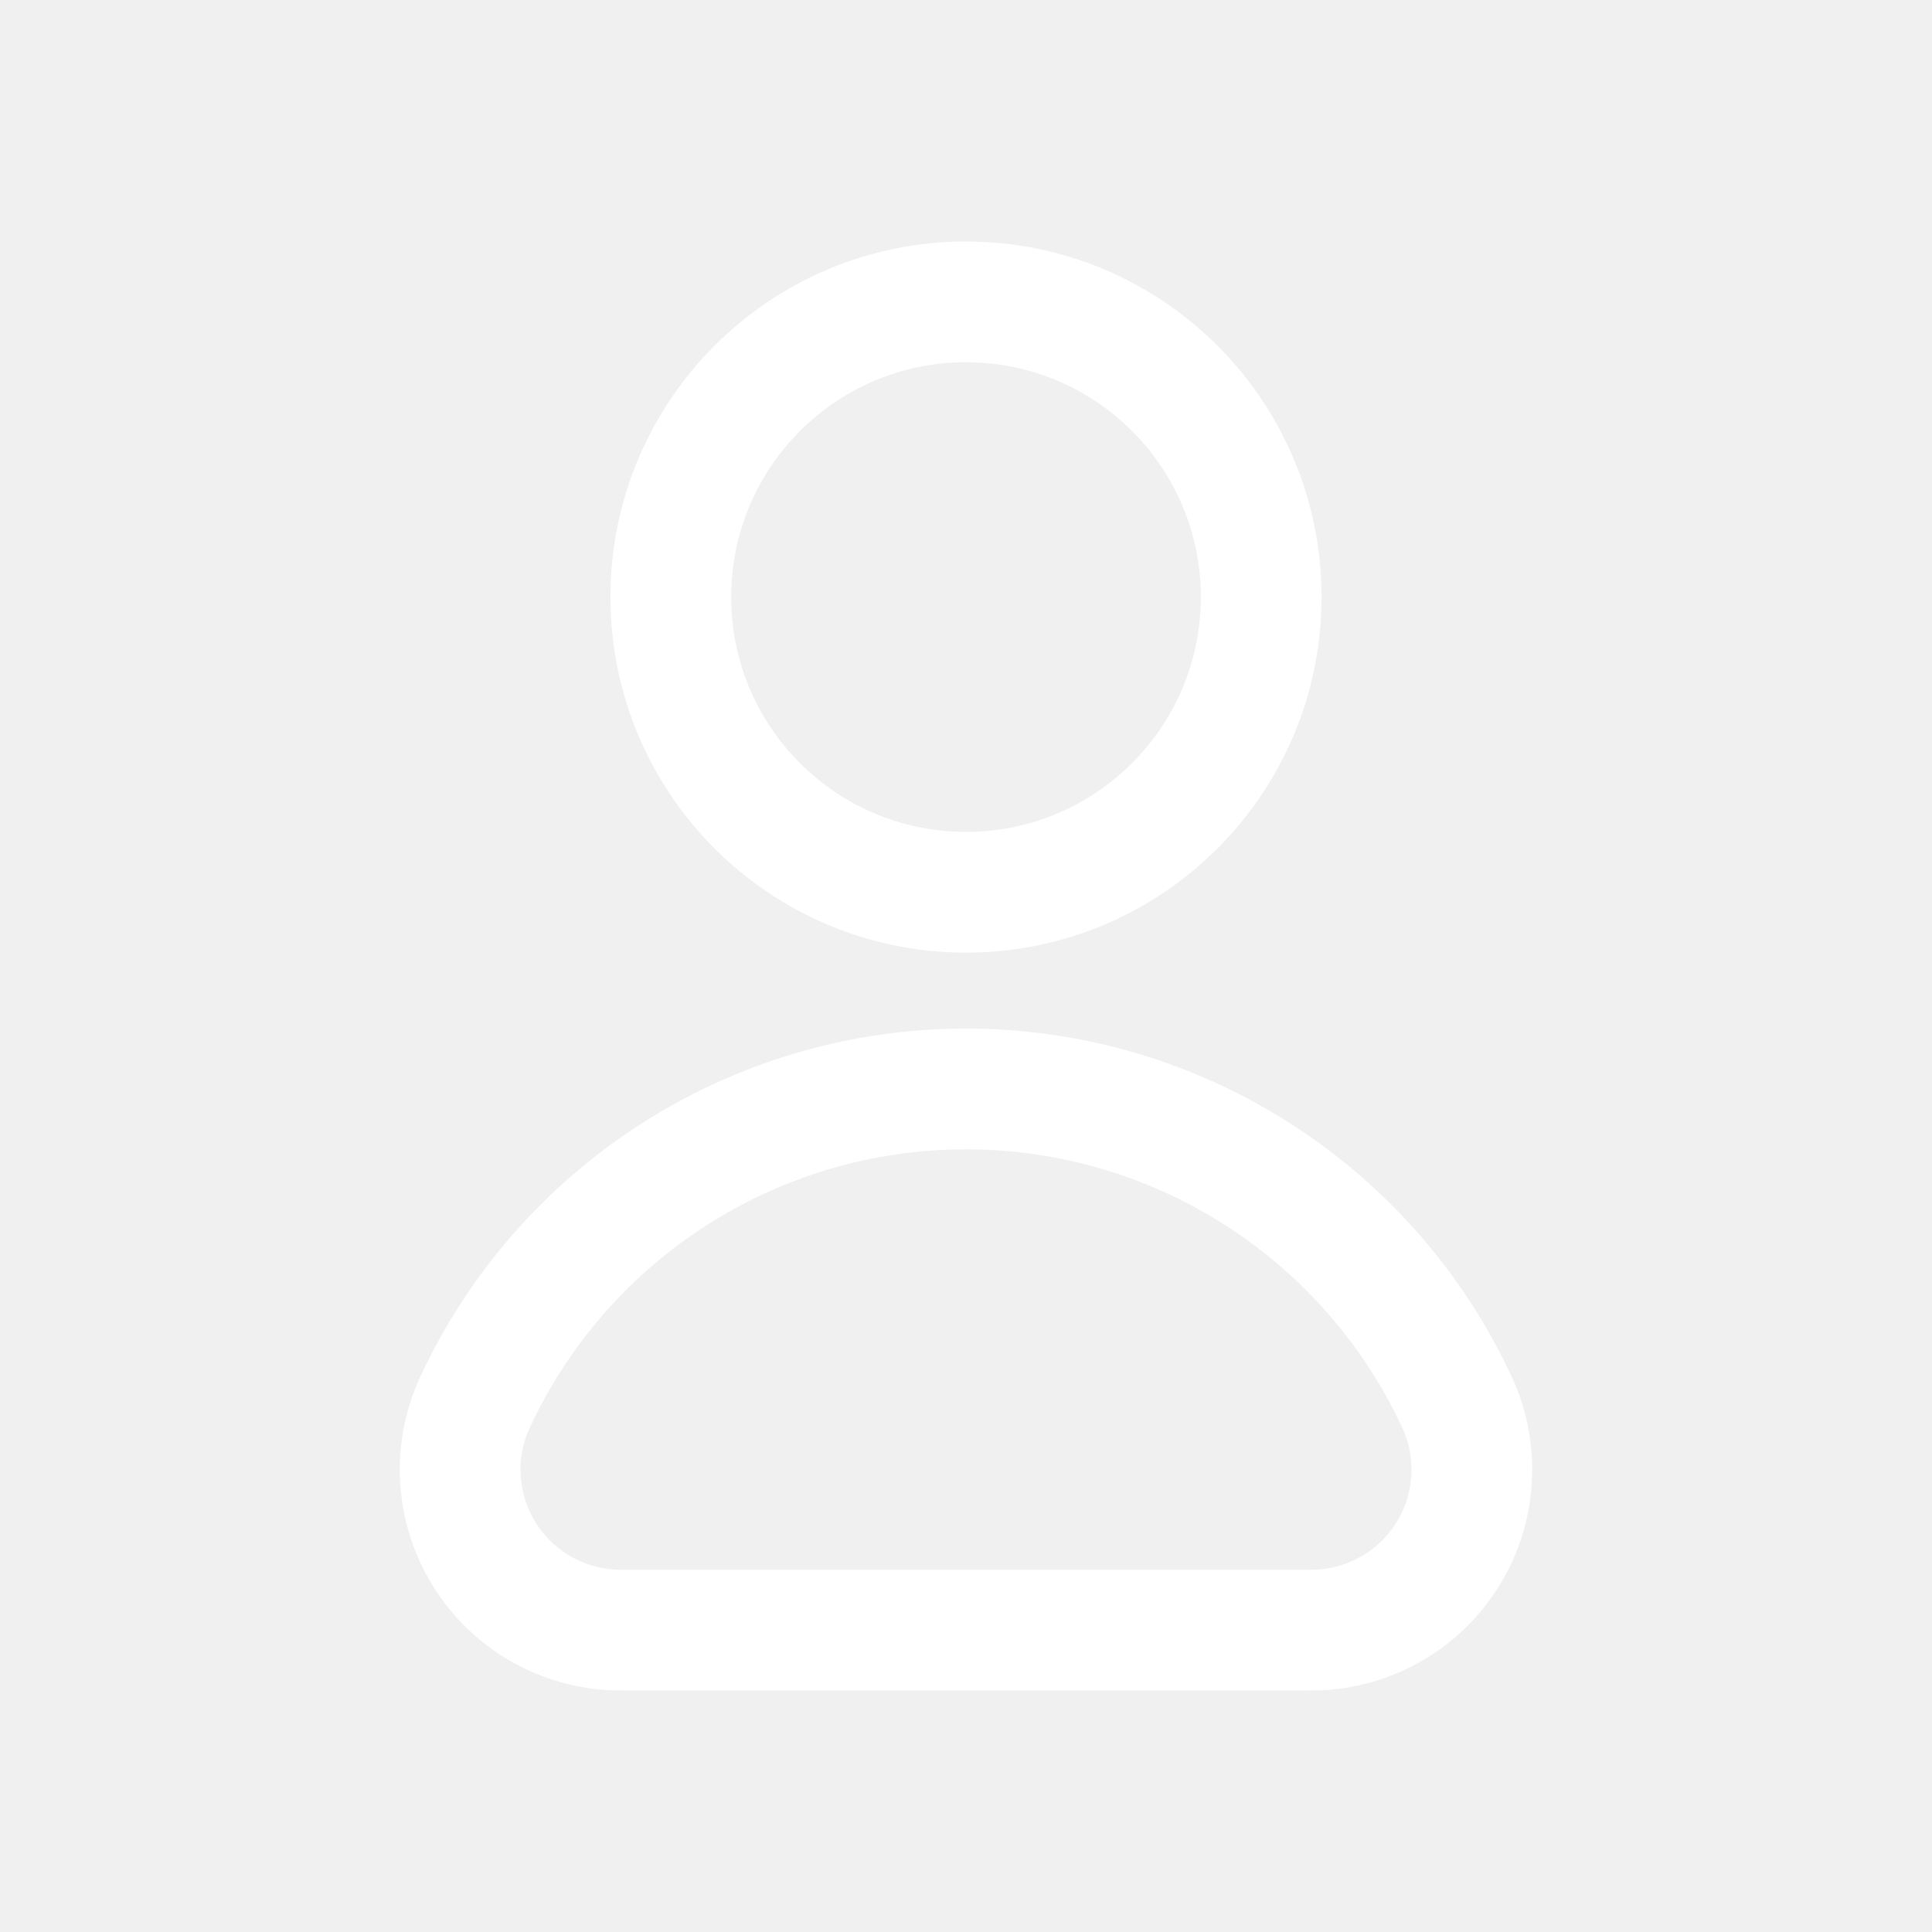
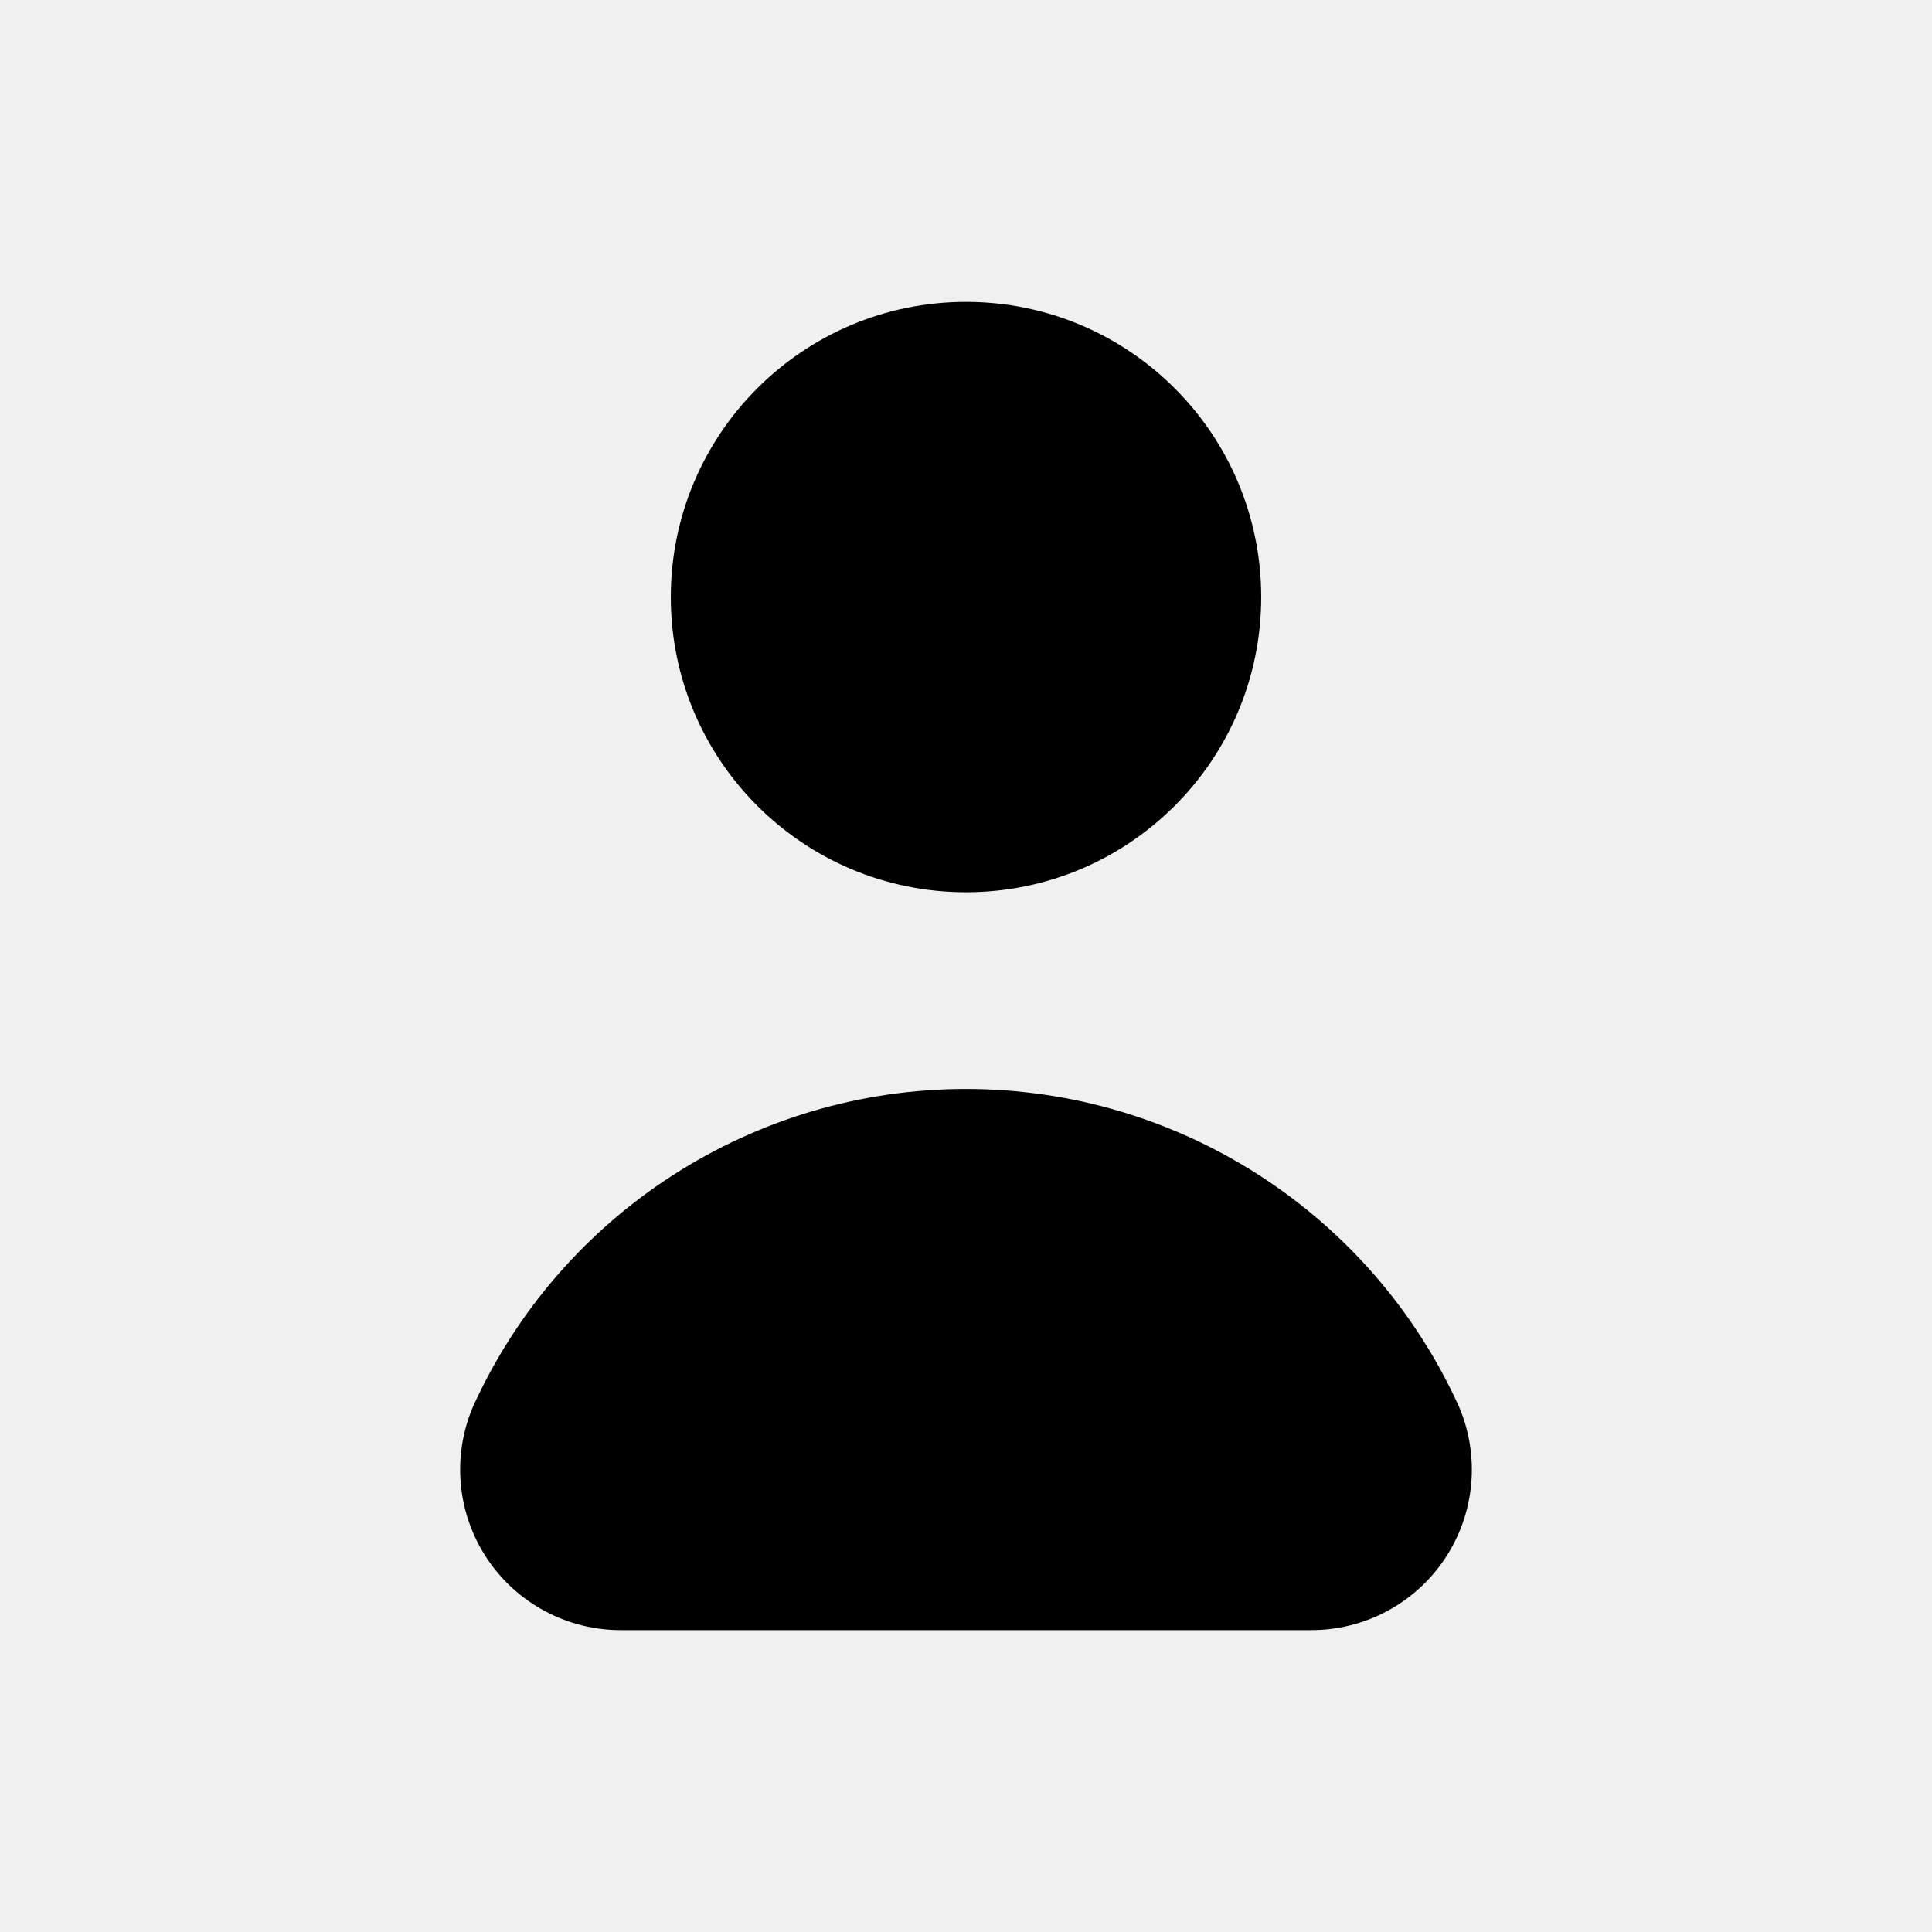
<svg xmlns="http://www.w3.org/2000/svg" viewBox="0 0 24 24">
-   <defs>
-     <style>
-       .cls-1, .cls-2 {
-         fill: none;
-       }
- 
-       .cls-1 {
-         stroke: #fff;
-         stroke-linecap: round;
-         stroke-linejoin: round;
-         stroke-width: 1.5px;
-       }
-     </style>
-   </defs>
-   <g id="Layer_2" data-name="Layer 2">
-     <g id="Line_Icons" data-name="Line Icons">
-       <g>
-         <g>
-           <circle class="cls-1" cx="12" cy="7.417" r="3.667" />
-           <path class="cls-1" d="M16.276,20.25a1.994,1.994,0,0,0,1.846-2.781,6.725,6.725,0,0,0-12.244,0A1.994,1.994,0,0,0,7.724,20.25Z" />
-         </g>
-         <rect class="cls-2" width="24" height="24" />
-       </g>
-     </g>
+   <g>
+     <circle class="icon-stroke" cx="12" cy="7.417" r="3.667" />
+     <path class="icon-stroke" d="M16.276,20.25a1.994,1.994,0,0,0,1.846-2.781,6.725,6.725,0,0,0-12.244,0A1.994,1.994,0,0,0,7.724,20.25Z" />
  </g>
</svg>
